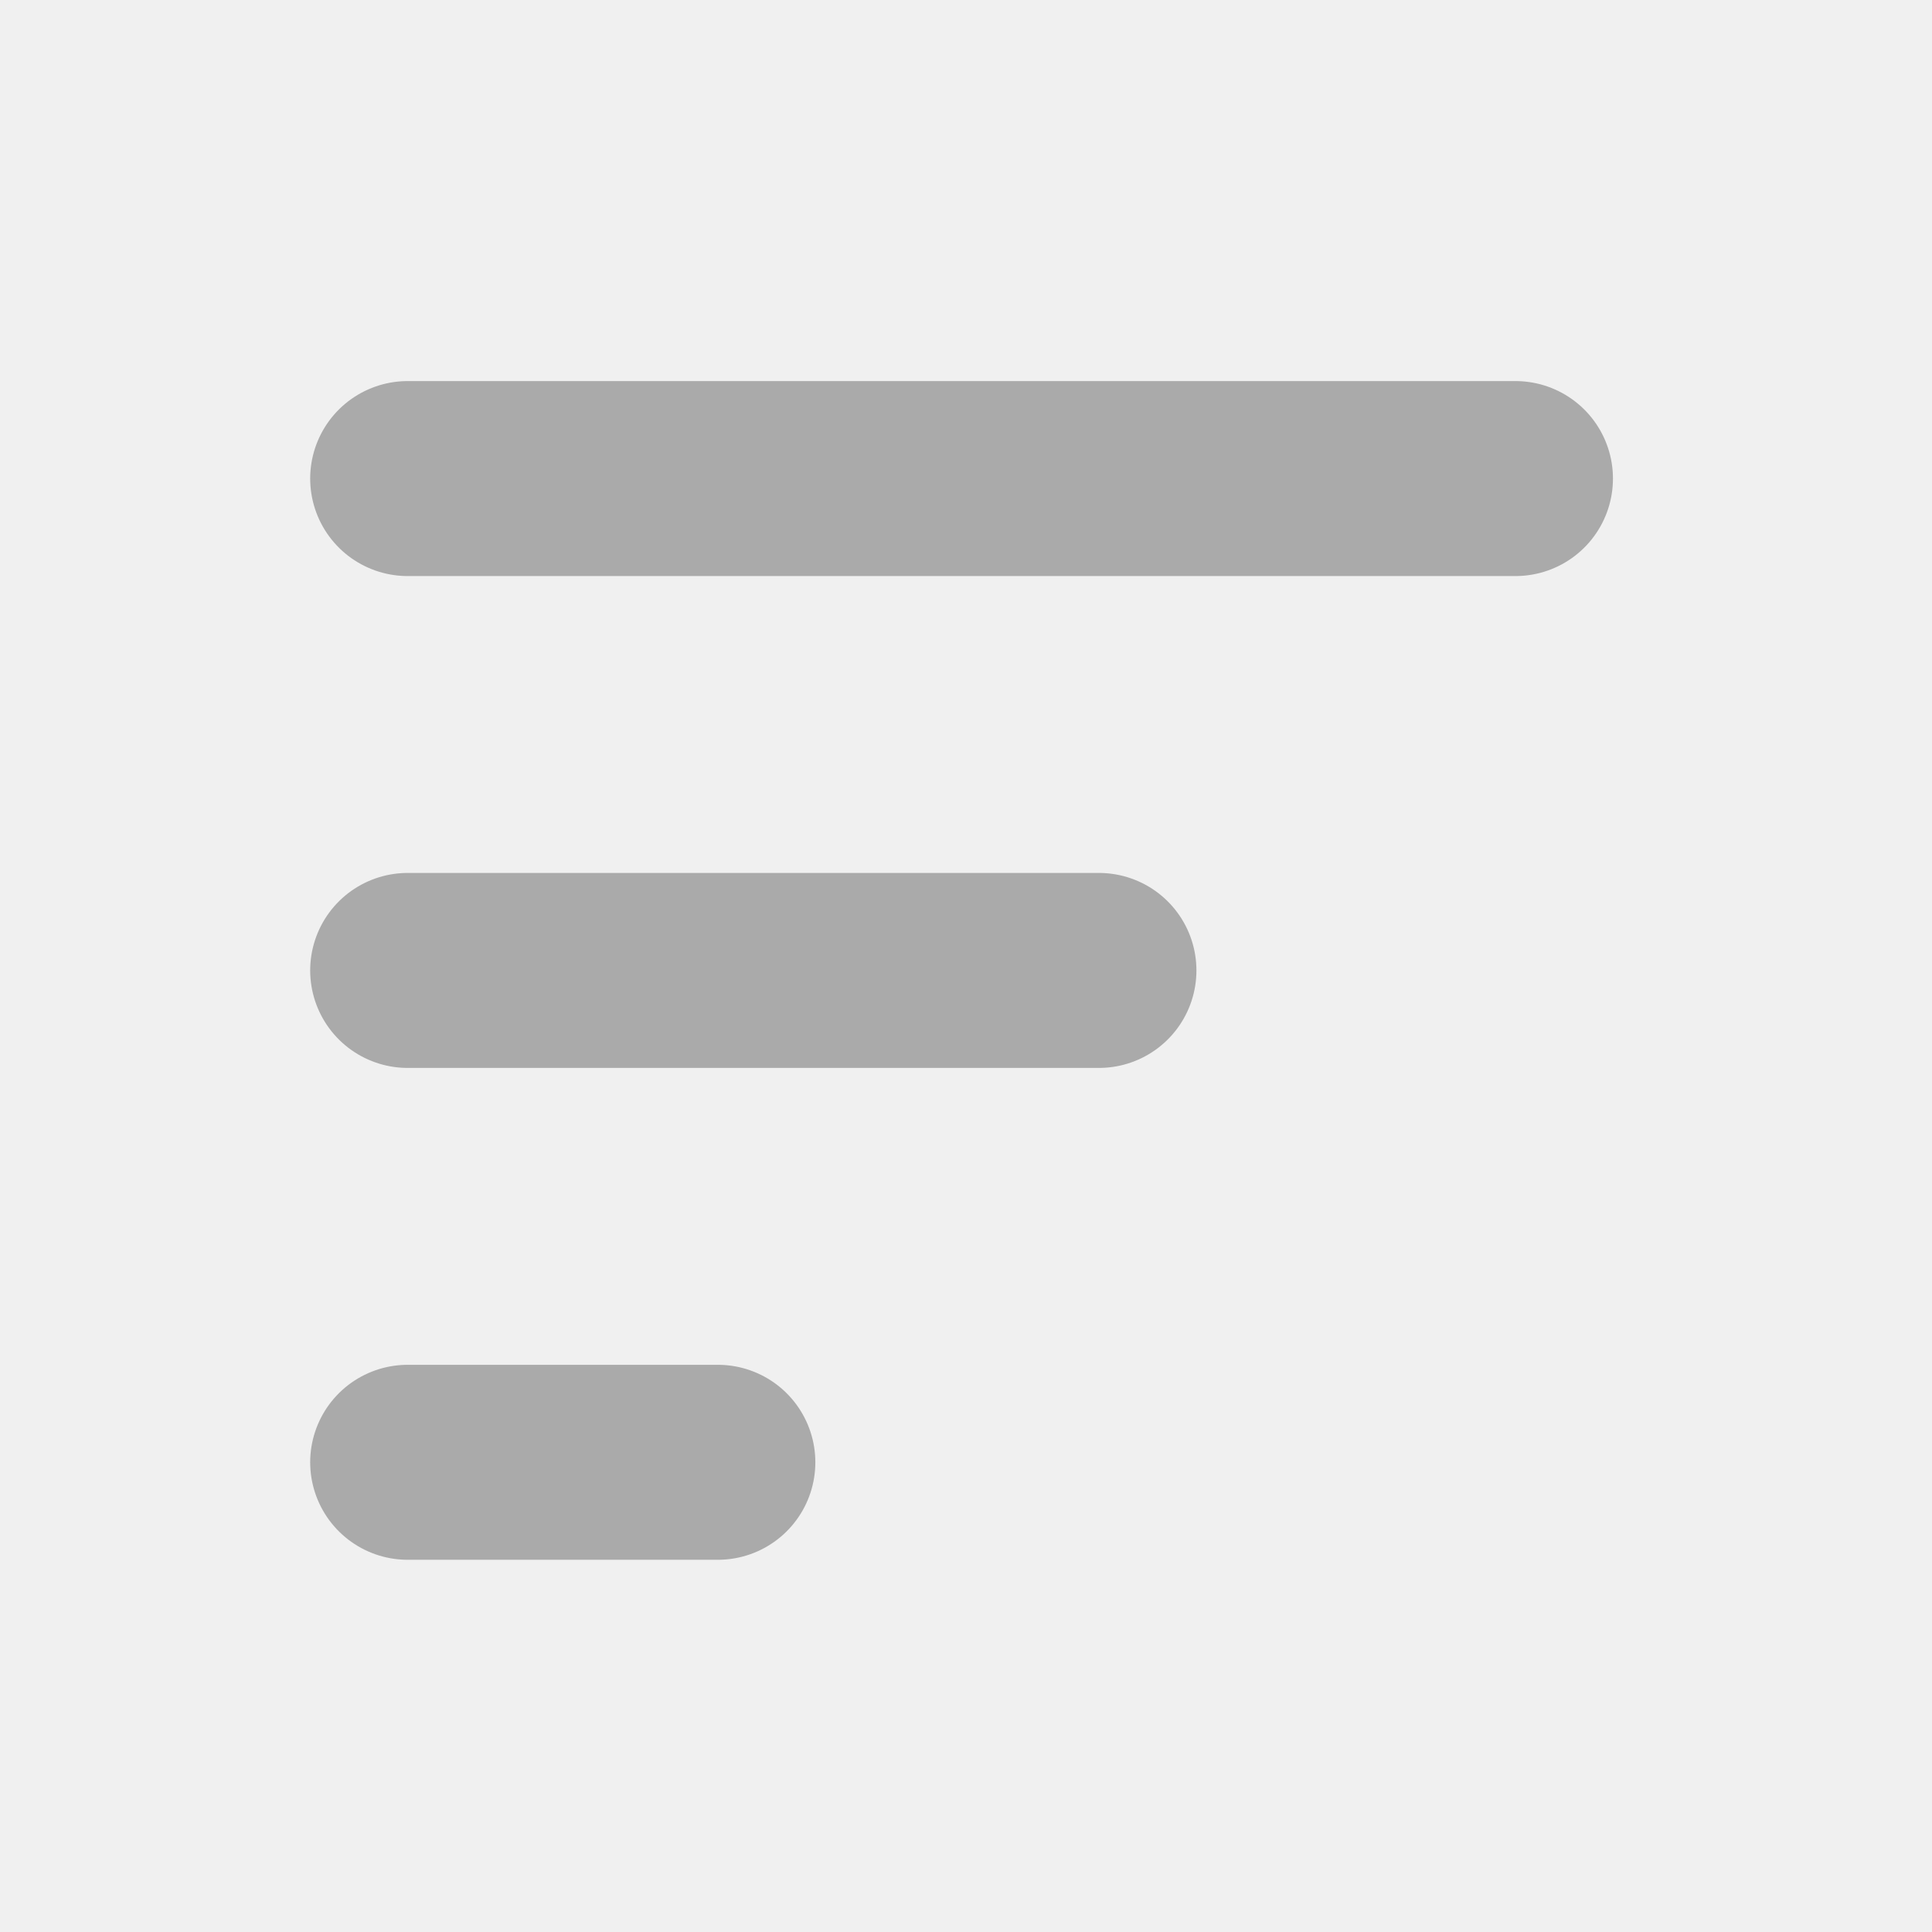
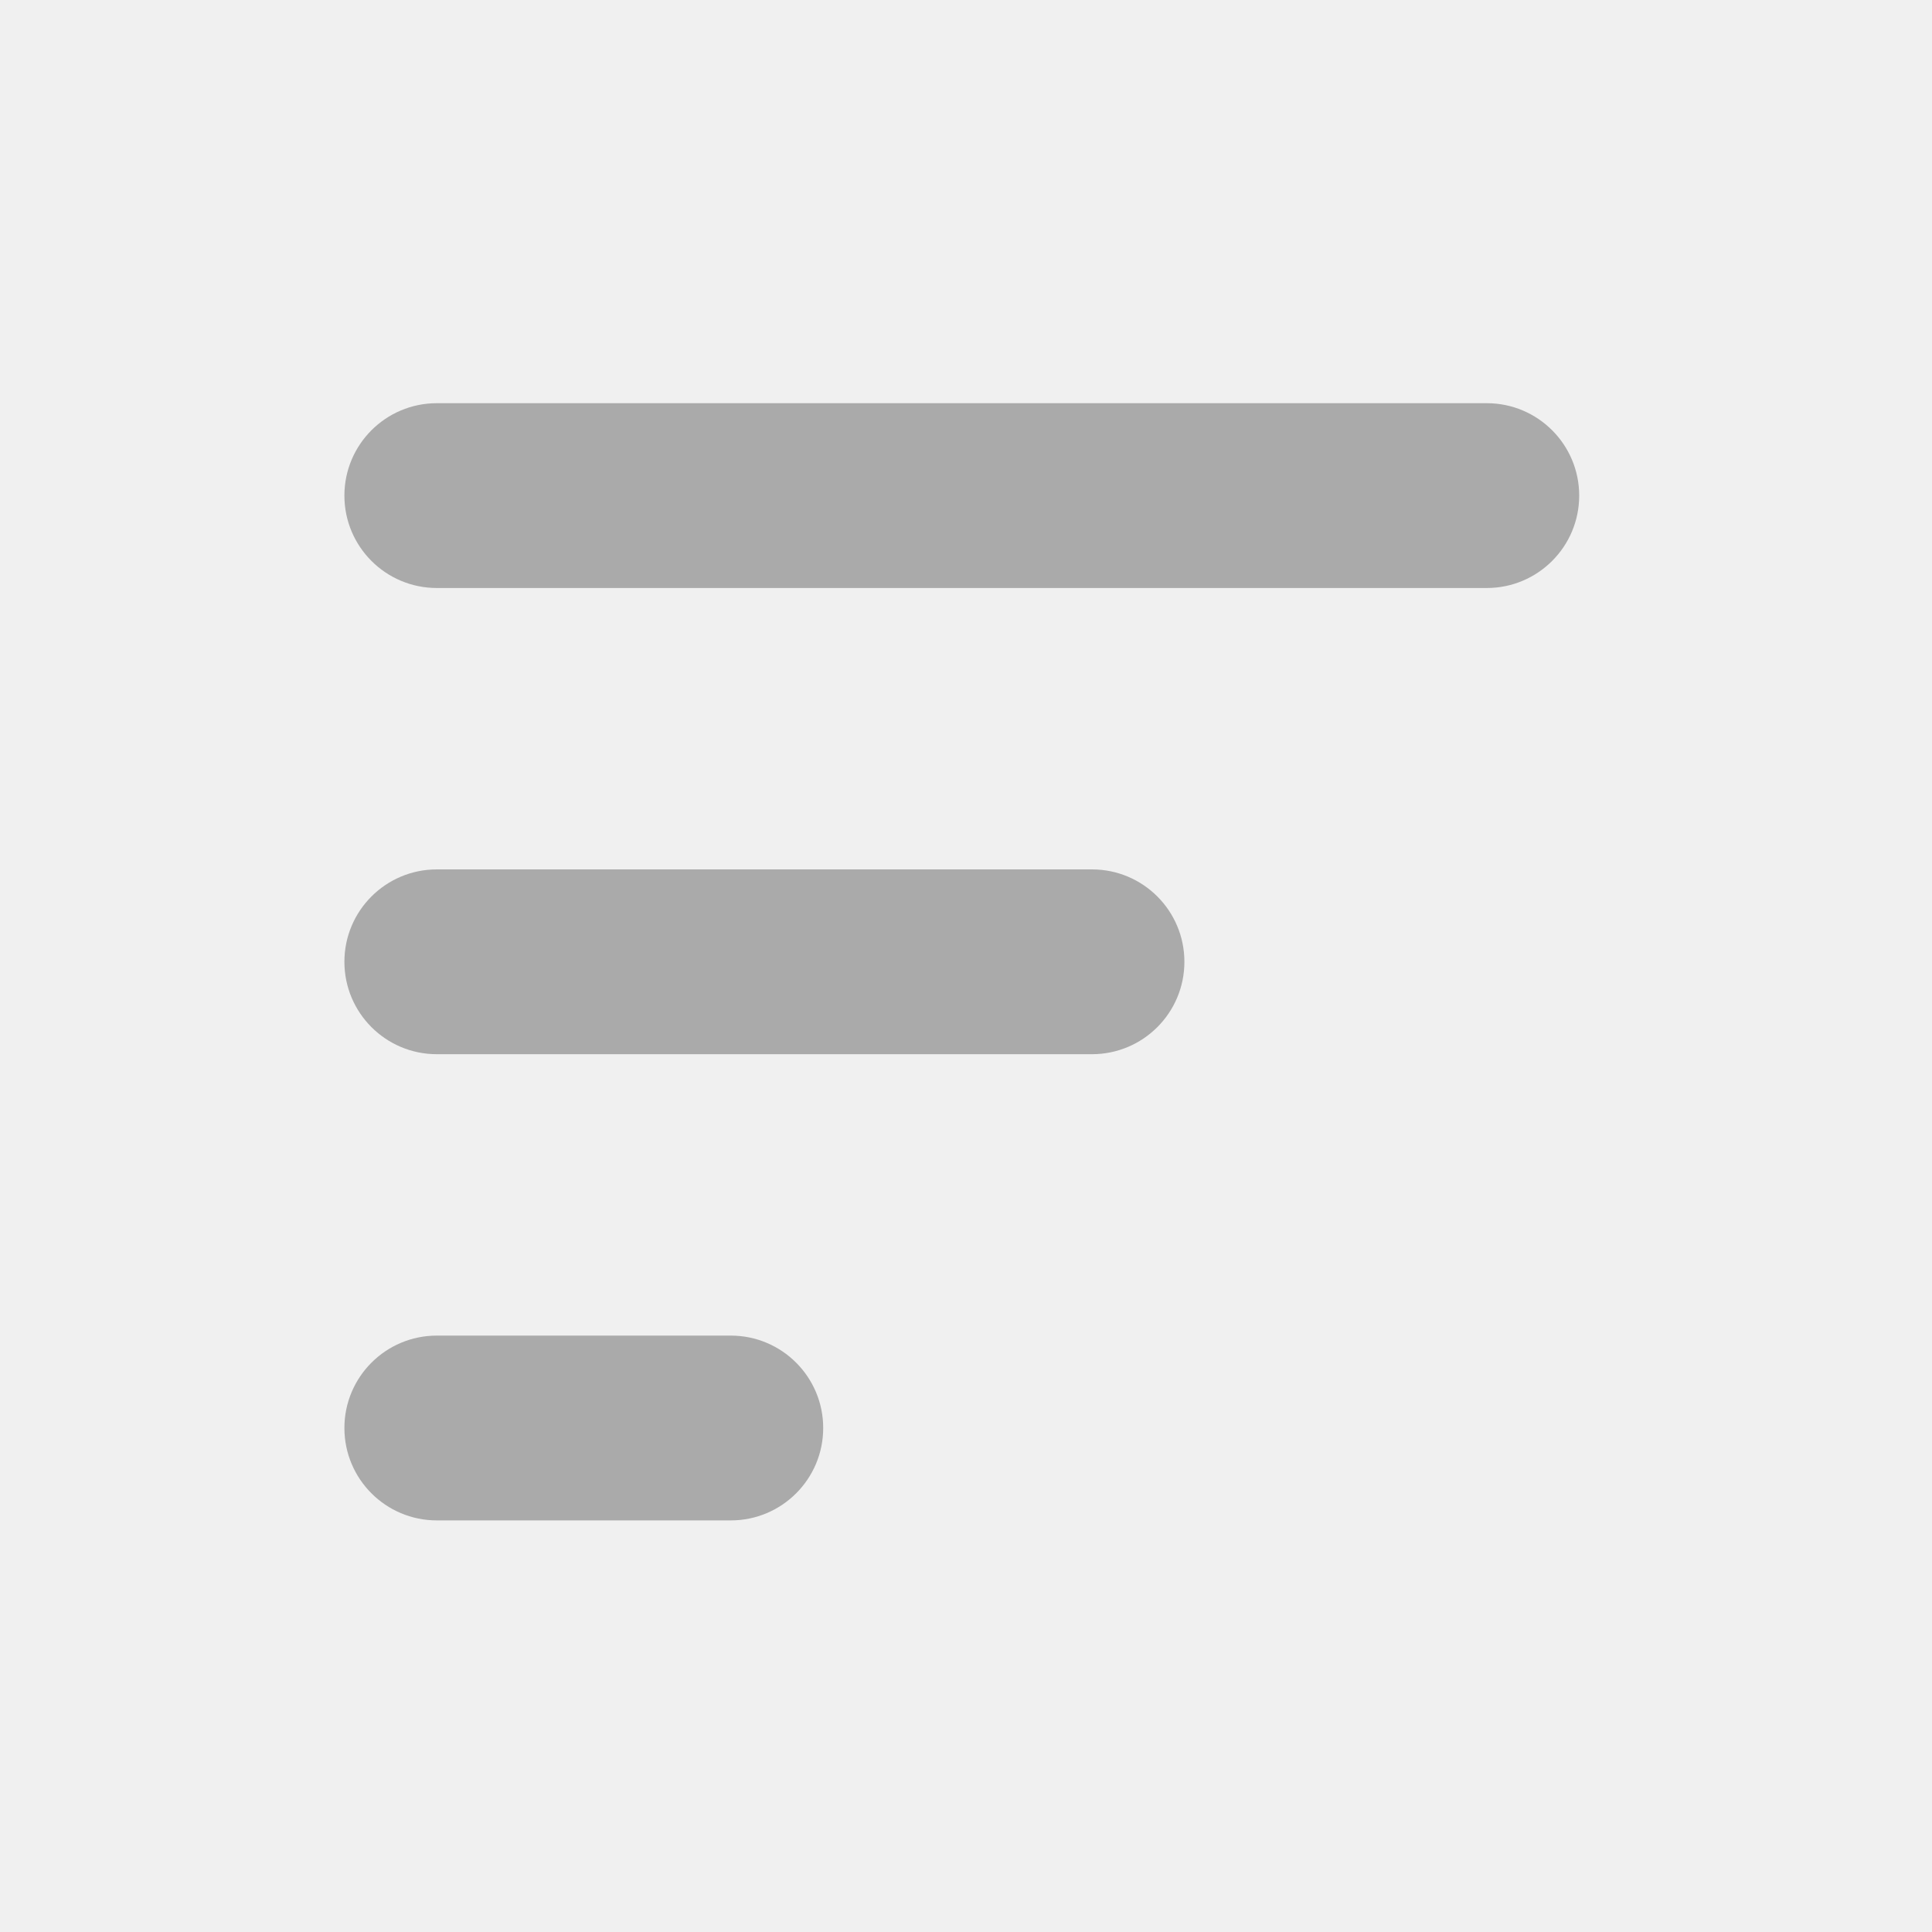
- <svg xmlns="http://www.w3.org/2000/svg" width="218" height="218" viewBox="0 0 218 218" fill="none">
-   <g clip-path="url(#clip0_29017_28)">
-     <path d="M46 54H171M46 109.5H124M46 165H81" stroke="#AAAAAA" stroke-width="22" stroke-linecap="round" stroke-linejoin="round" />
-   </g>
-   <defs>
-     <clipPath id="clip0_29017_28">
-       <rect width="147" height="133" fill="white" transform="translate(35 43)" />
-     </clipPath>
-   </defs>
+ <svg xmlns="http://www.w3.org/2000/svg" width="230" height="230" viewBox="0 0 230 230" fill="none">
+   <path d="M87 159C93.075 159 98 163.925 98 170C98 176.075 93.075 181 87 181H52C45.925 181 41 176.075 41 170C41 163.925 45.925 159 52 159H87ZM130 103.5C136.075 103.5 141 108.425 141 114.5C141 120.575 136.075 125.5 130 125.5H52C45.925 125.5 41 120.575 41 114.5C41 108.425 45.925 103.5 52 103.5H130ZM177 48C183.075 48 188 52.925 188 59C188 65.075 183.075 70 177 70H52C45.925 70 41 65.075 41 59C41 52.925 45.925 48 52 48H177Z" fill="#AAAAAA" />
</svg>
